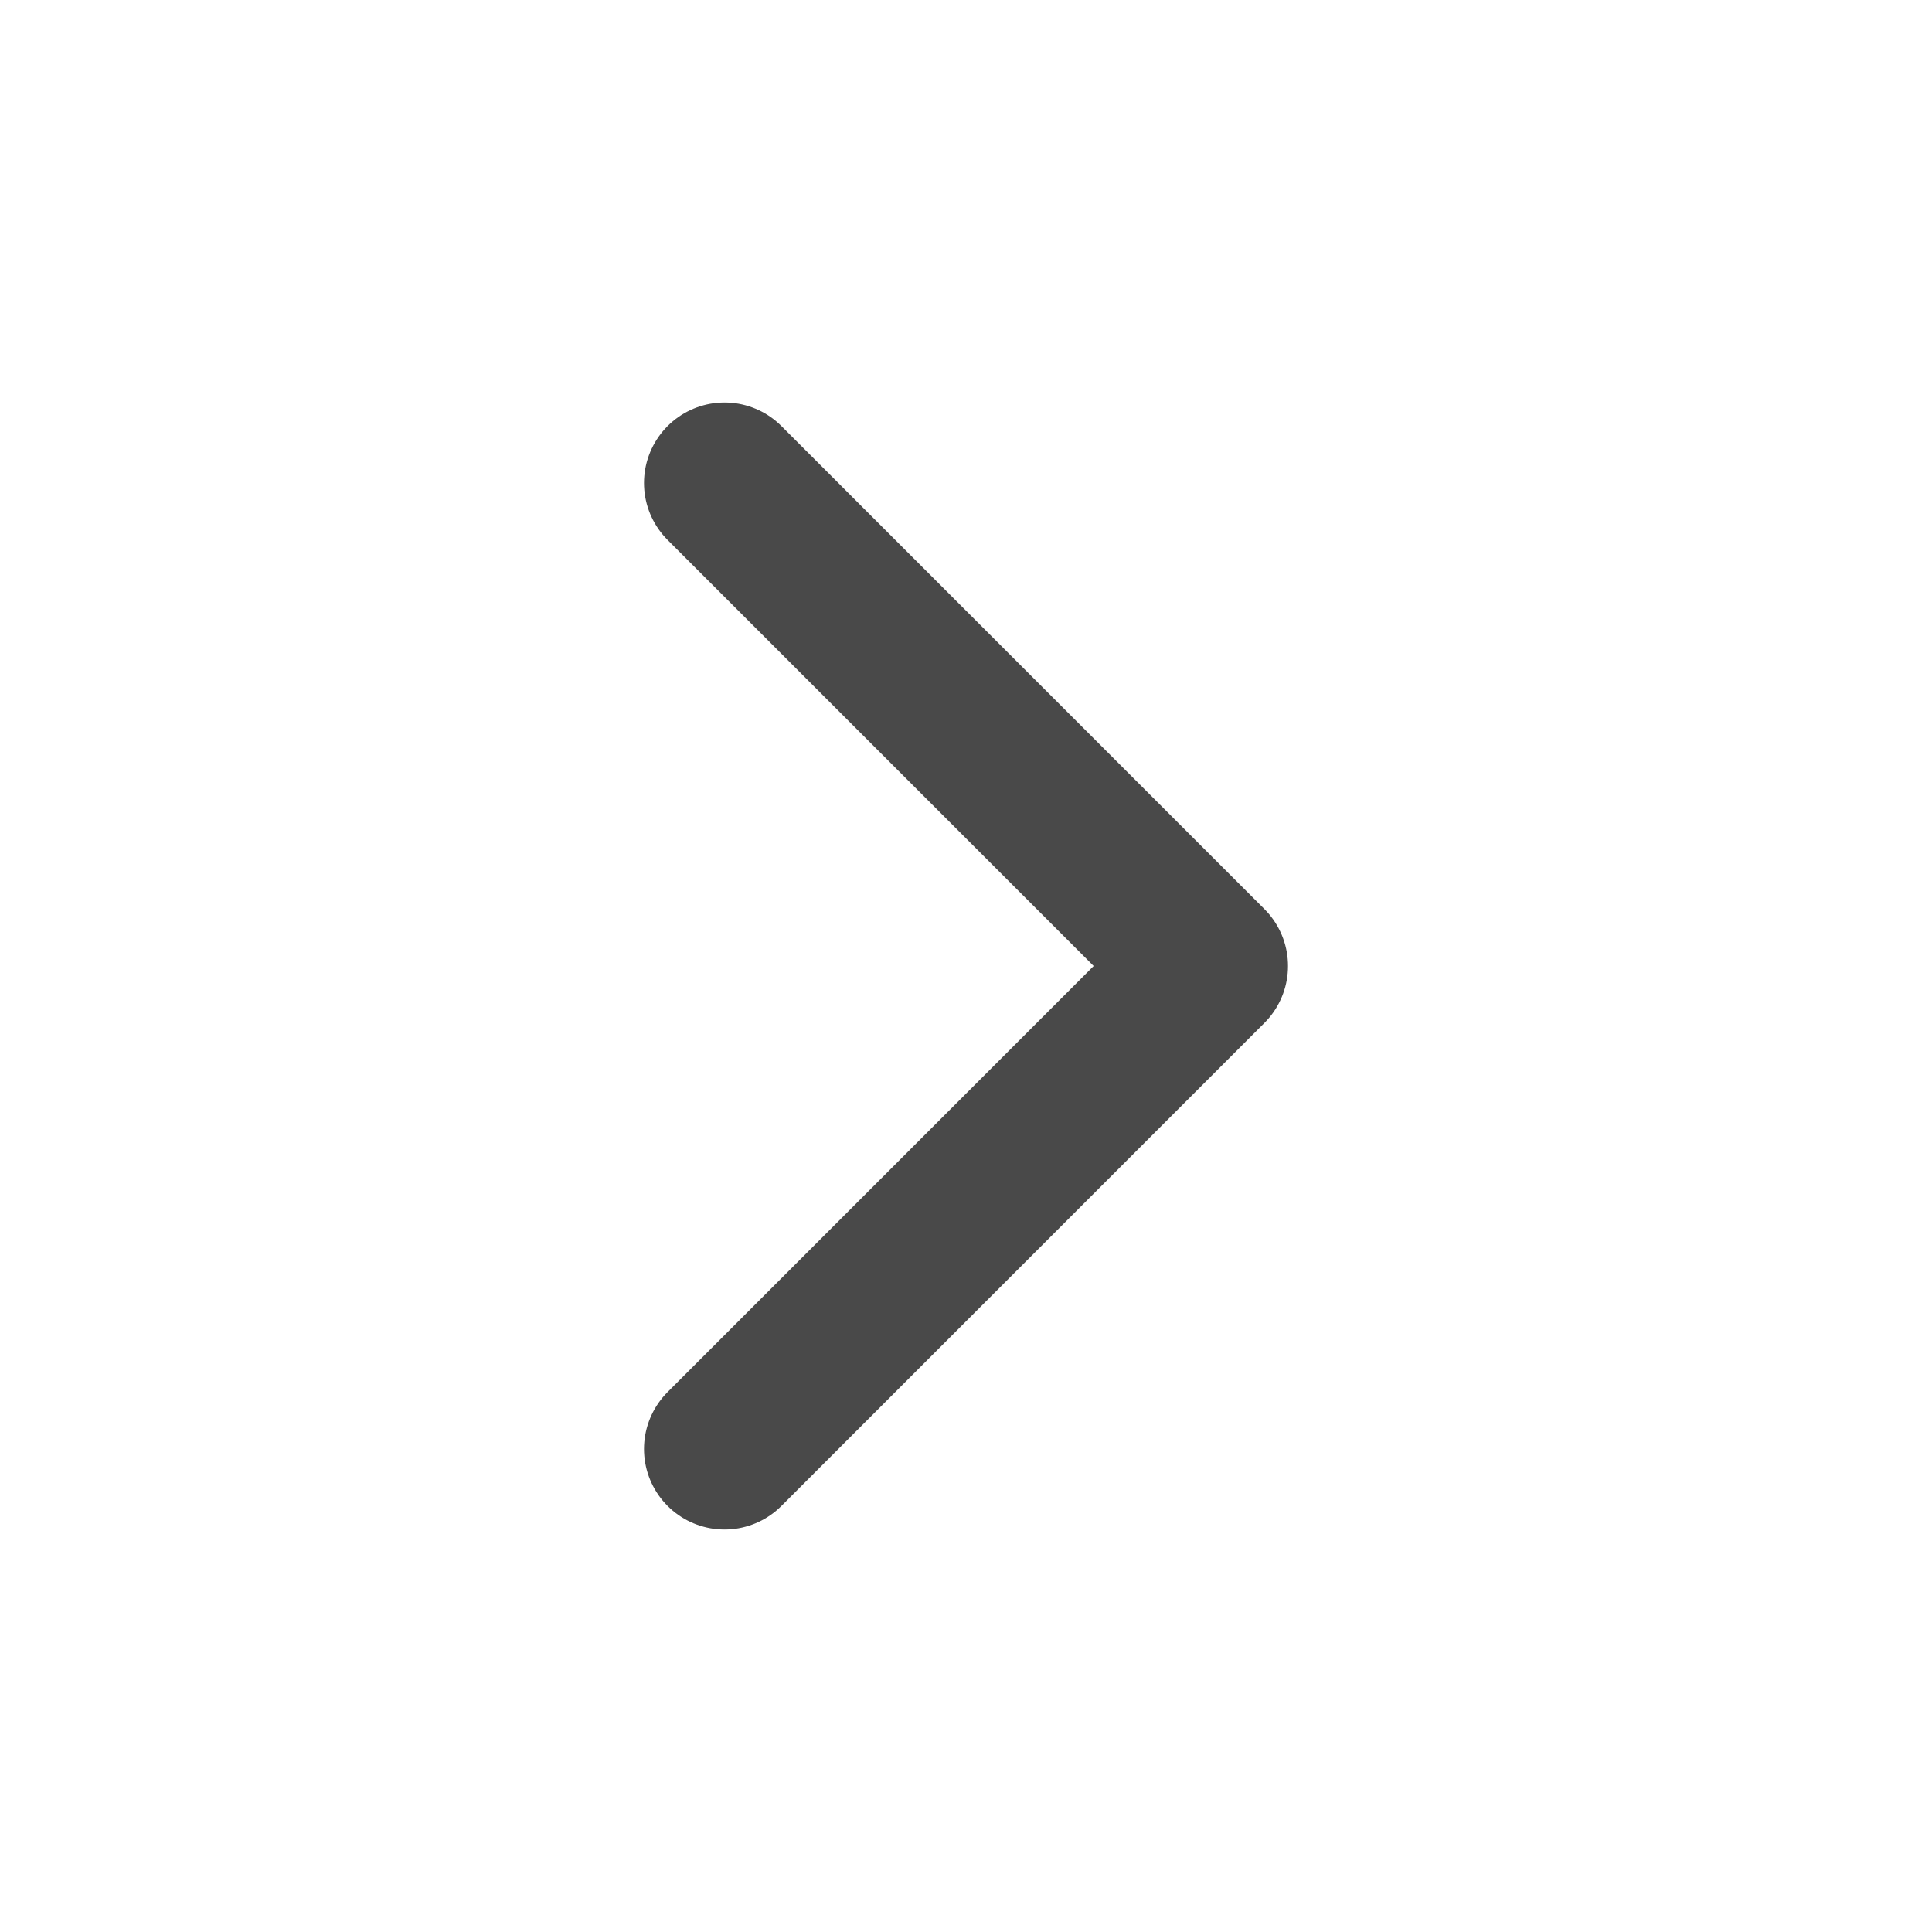
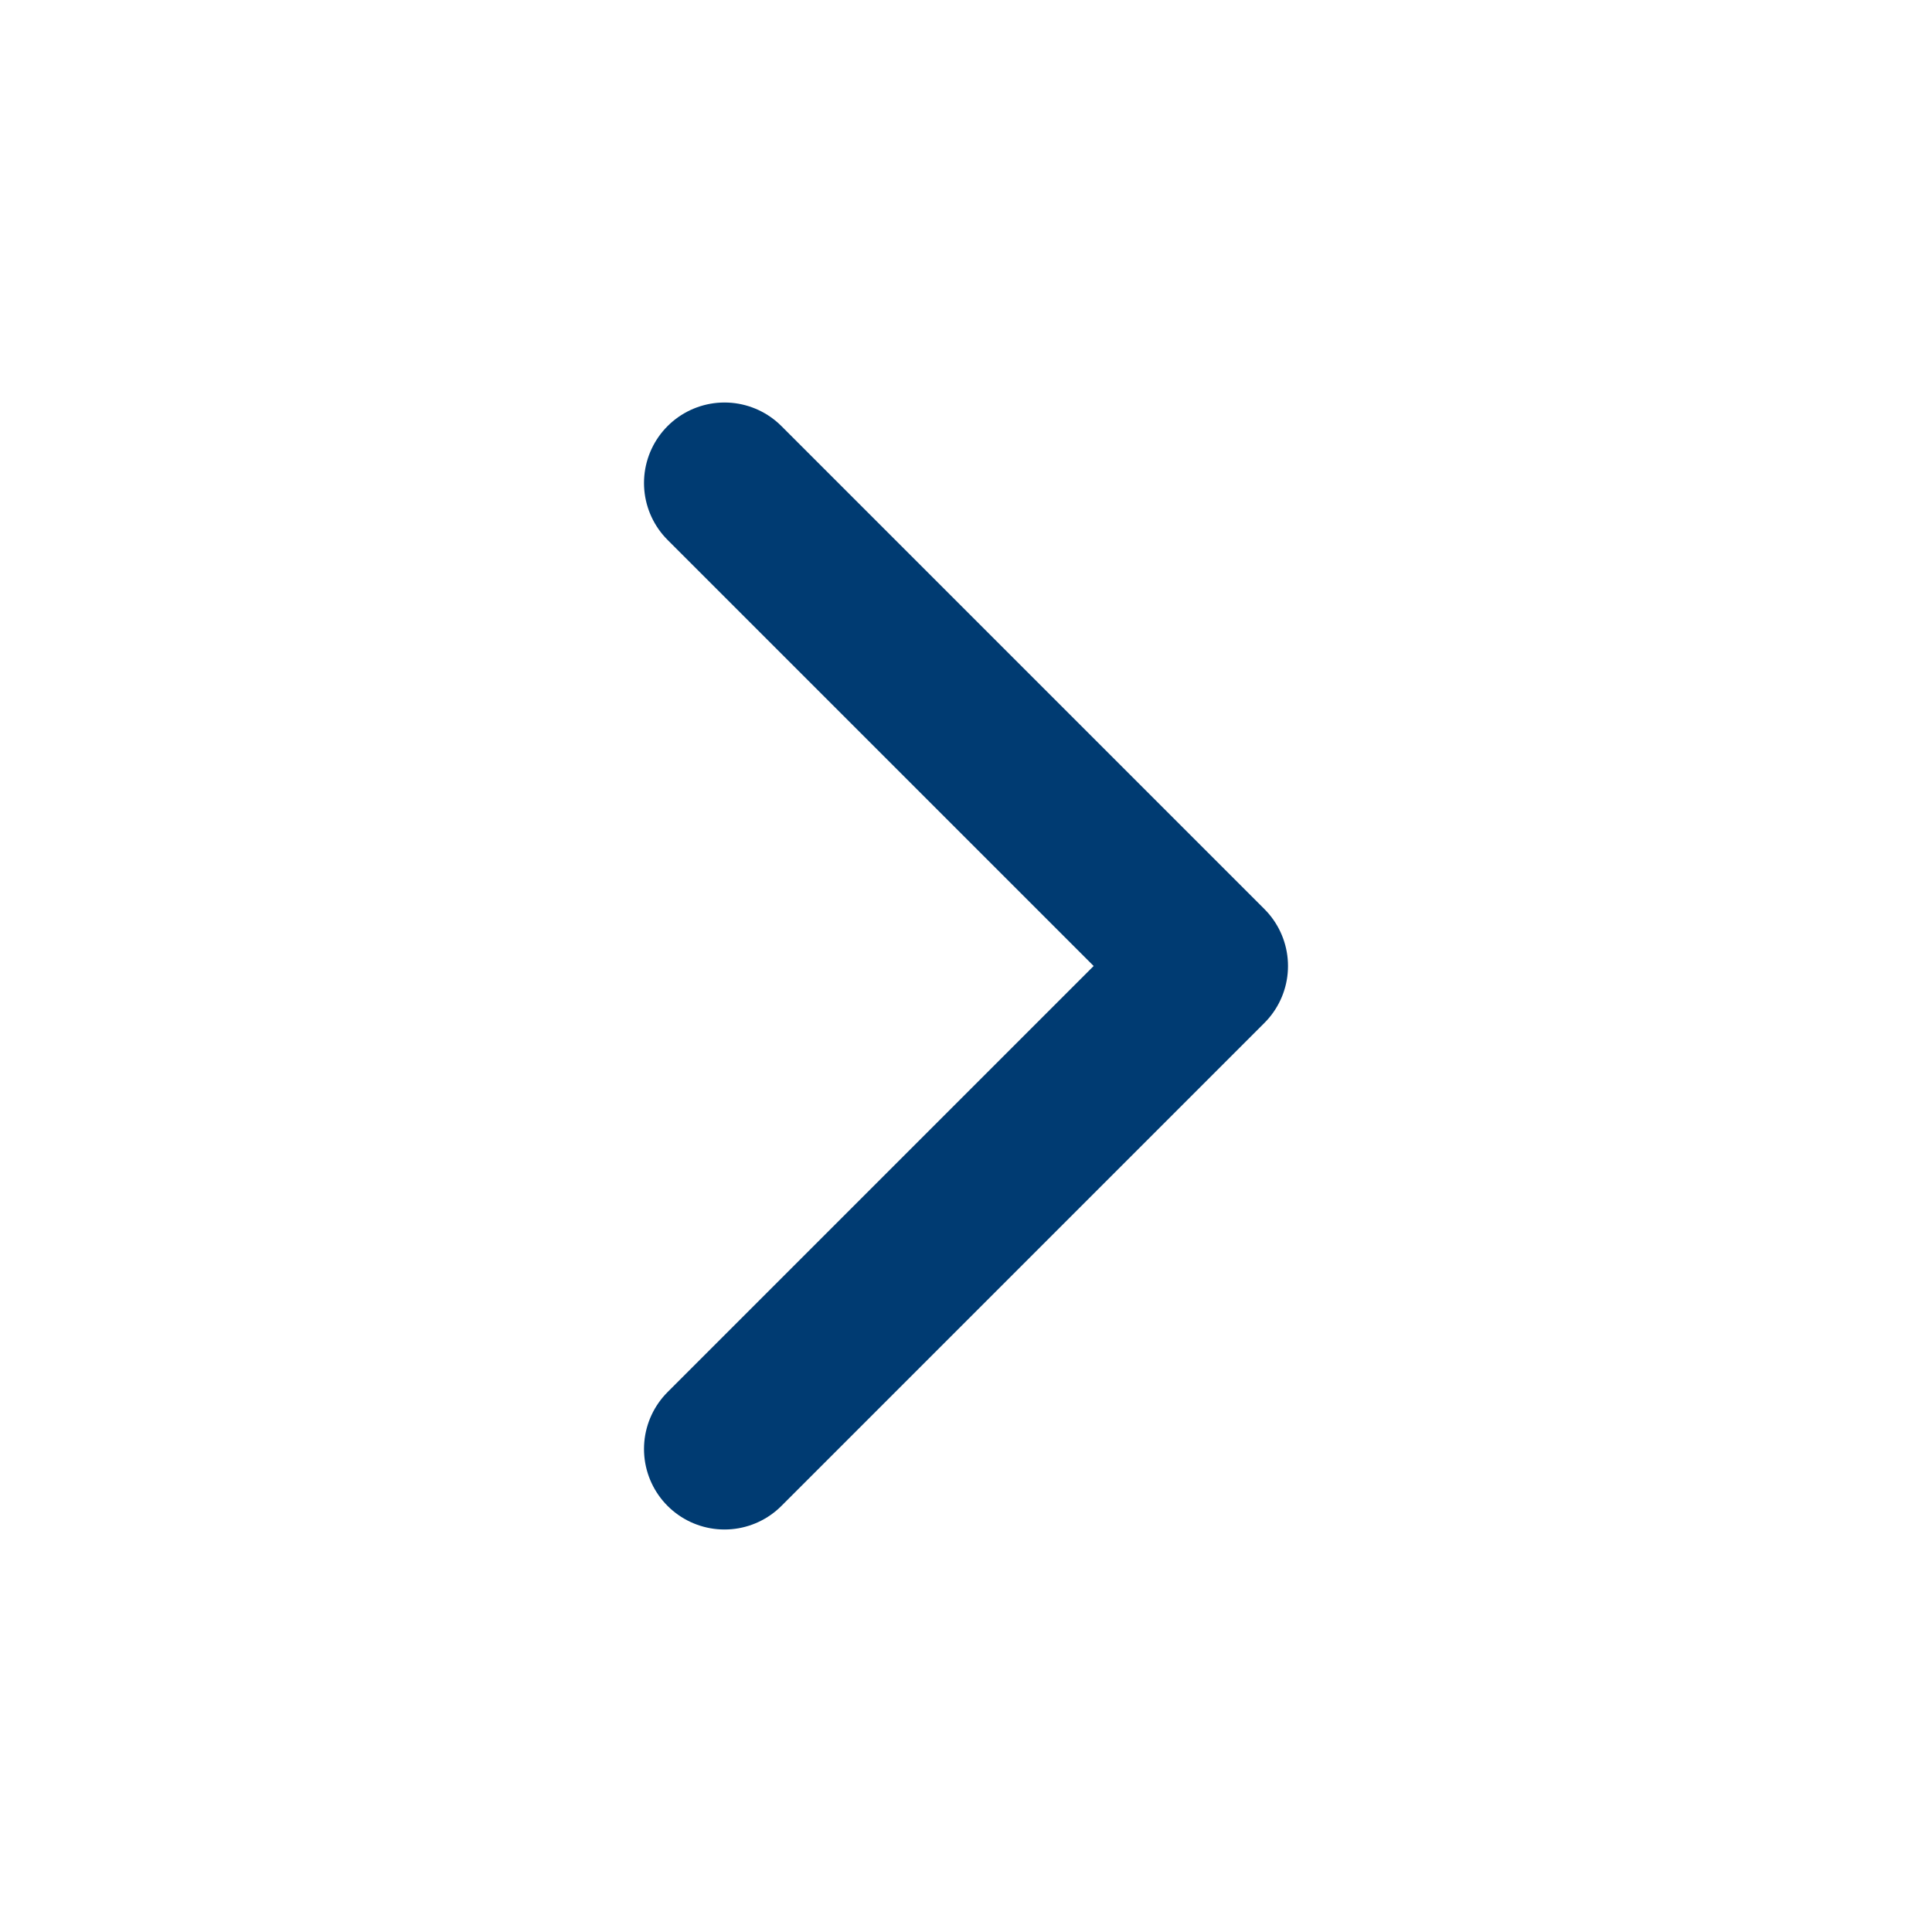
<svg xmlns="http://www.w3.org/2000/svg" width="100%" height="100%" viewBox="0 0 24 24" fill="none">
-   <path d="M9 6L15 12L9 18" stroke="#494949" stroke-width="2" stroke-linecap="round" stroke-linejoin="round" />
+   <path d="M9 6L15 12L9 18" stroke="#003B72" stroke-width="2" stroke-linecap="round" stroke-linejoin="round" />
</svg>
